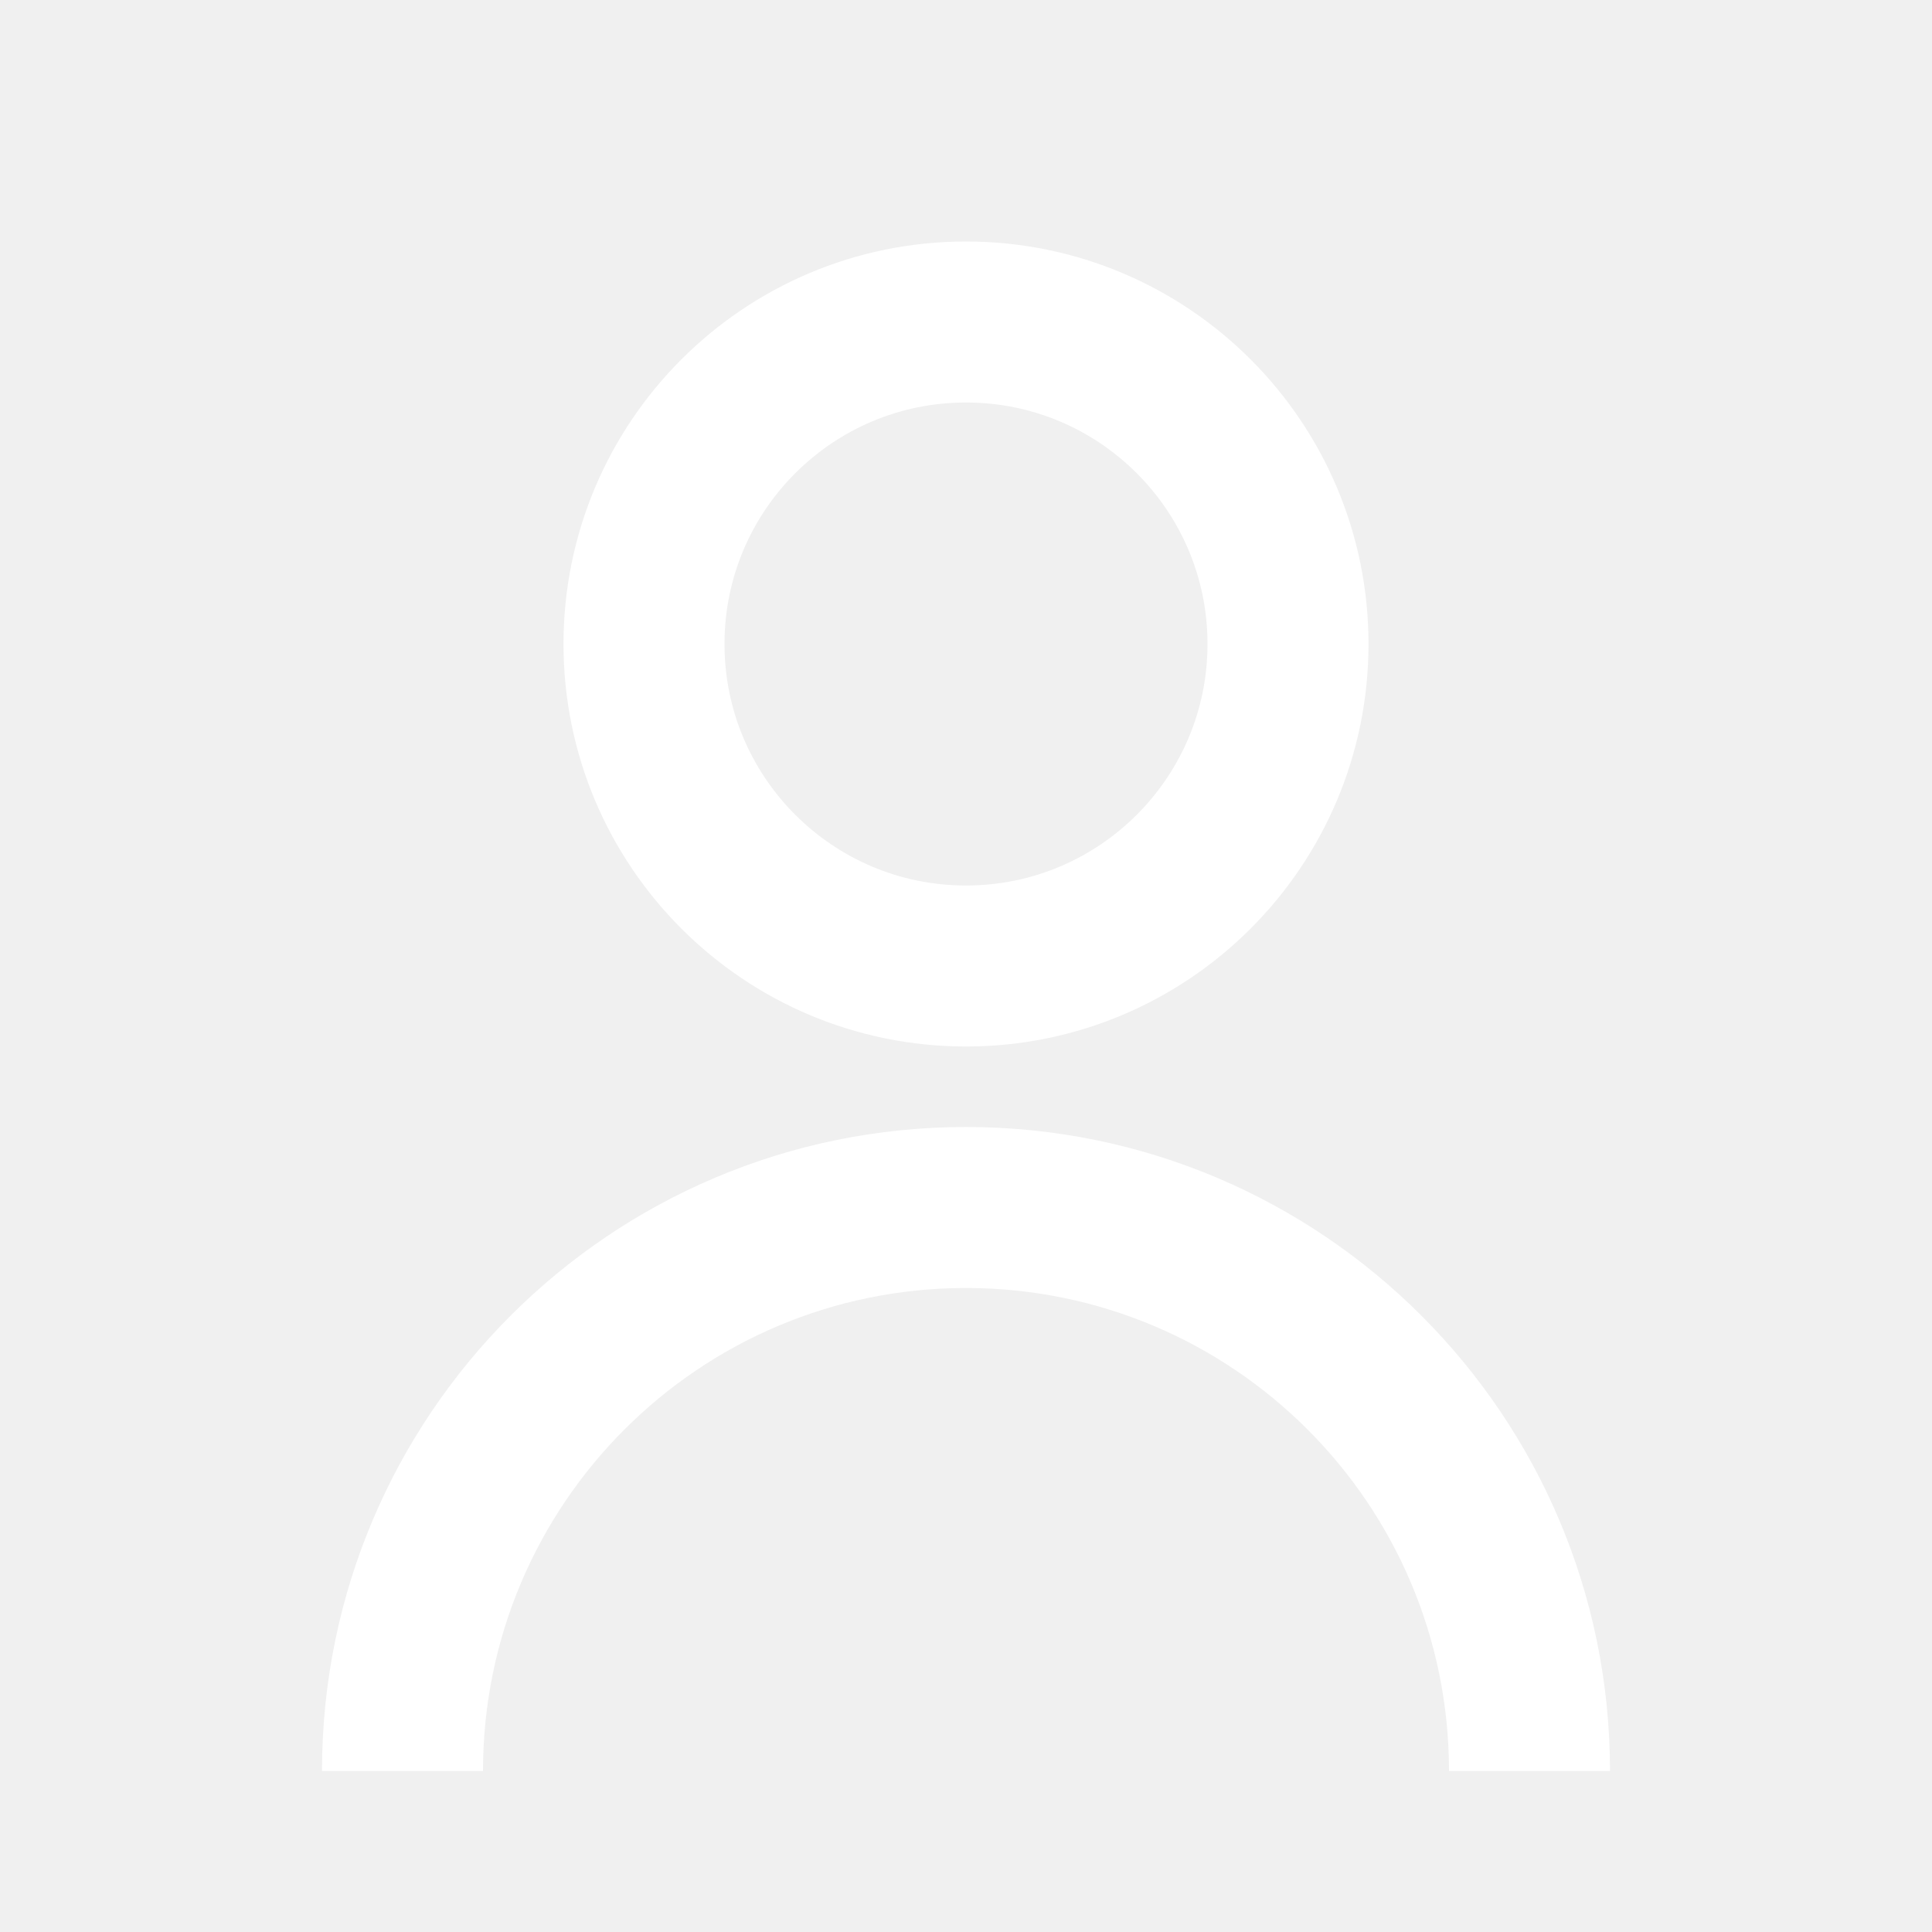
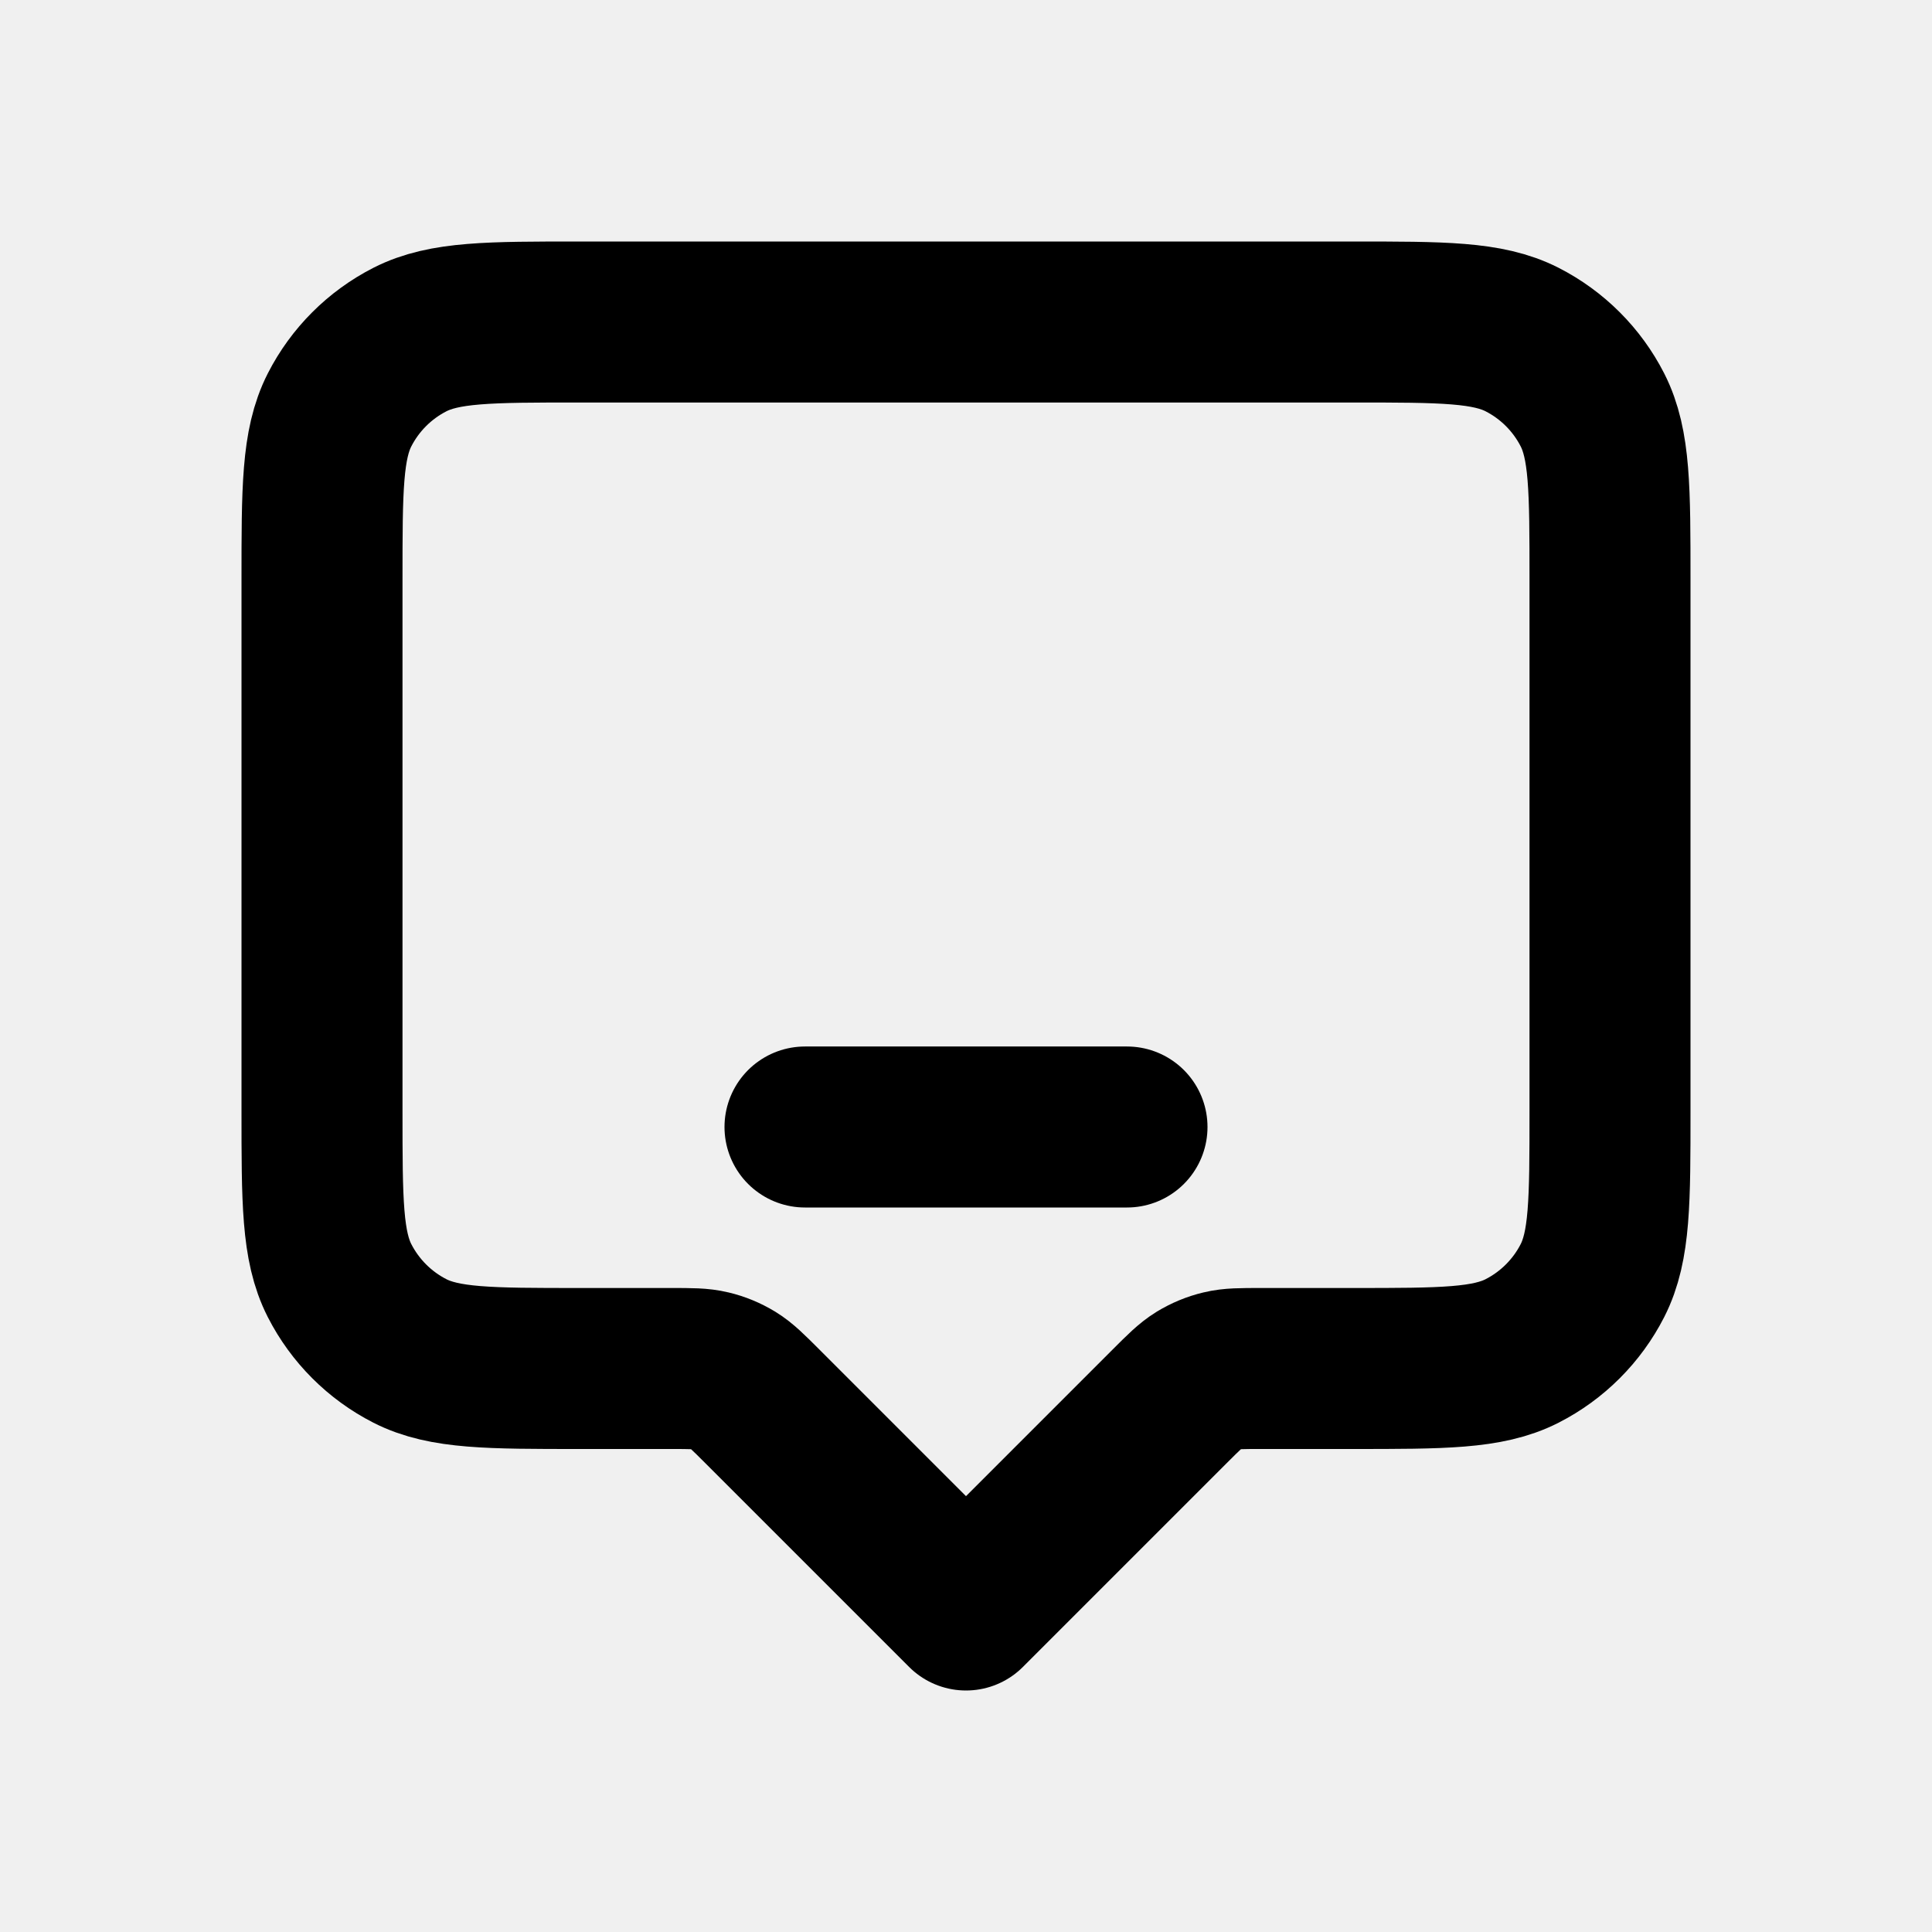
- <svg xmlns="http://www.w3.org/2000/svg" width="800px" height="800px" viewBox="0 0 24 24">
-   <g>
-     <path fill="none" d="M0 0h24v24H0z" />
-     <path fill="#ffffff" d="M4 22a8 8 0 1 1 16 0h-2a6 6 0 0 0-12 0H4" />
-     <path d="M16 8C16 10.209 14.209 12 12 12C9.791 12 8 10.209 8 8C8 5.791 9.791 4 12 4C14.209 4 16 5.791 16 8Z" fill="none" stroke="#ffffff" stroke-width="2" stroke-linecap="round" stroke-linejoin="round" />
-   </g>
+ <svg xmlns="http://www.w3.org/2000/svg" width="800px" height="800px" viewBox="0 0 24 24" fill="none">
+   <path d="M4 7.2C4 6.08 4 5.52 4.218 5.092C4.41 4.716 4.716 4.41 5.092 4.218C5.52 4 6.08 4 7.2 4H16.8C17.92 4 18.48 4 18.908 4.218C19.284 4.41 19.59 4.716 19.782 5.092C20 5.52 20 6.08 20 7.2V13.8C20 14.92 20 15.48 19.782 15.908C19.59 16.284 19.284 16.59 18.908 16.782C18.48 17 17.92 17 16.8 17H15.663C15.418 17 15.296 17 15.181 17.028C15.079 17.052 14.981 17.093 14.892 17.147C14.791 17.209 14.704 17.296 14.531 17.469L12 20L9.469 17.469C9.296 17.296 9.209 17.209 9.108 17.147C9.019 17.093 8.921 17.052 8.819 17.028C8.704 17 8.582 17 8.337 17H7.2C6.08 17 5.52 17 5.092 16.782C4.716 16.59 4.41 16.284 4.218 15.908C4 15.48 4 14.92 4 13.8V7.2Z" stroke="#000000" stroke-width="2" stroke-linecap="round" stroke-linejoin="round" />
+   <path d="M10 14H14" stroke="#000000" stroke-width="2" stroke-linecap="round" stroke-linejoin="round" />
</svg>
